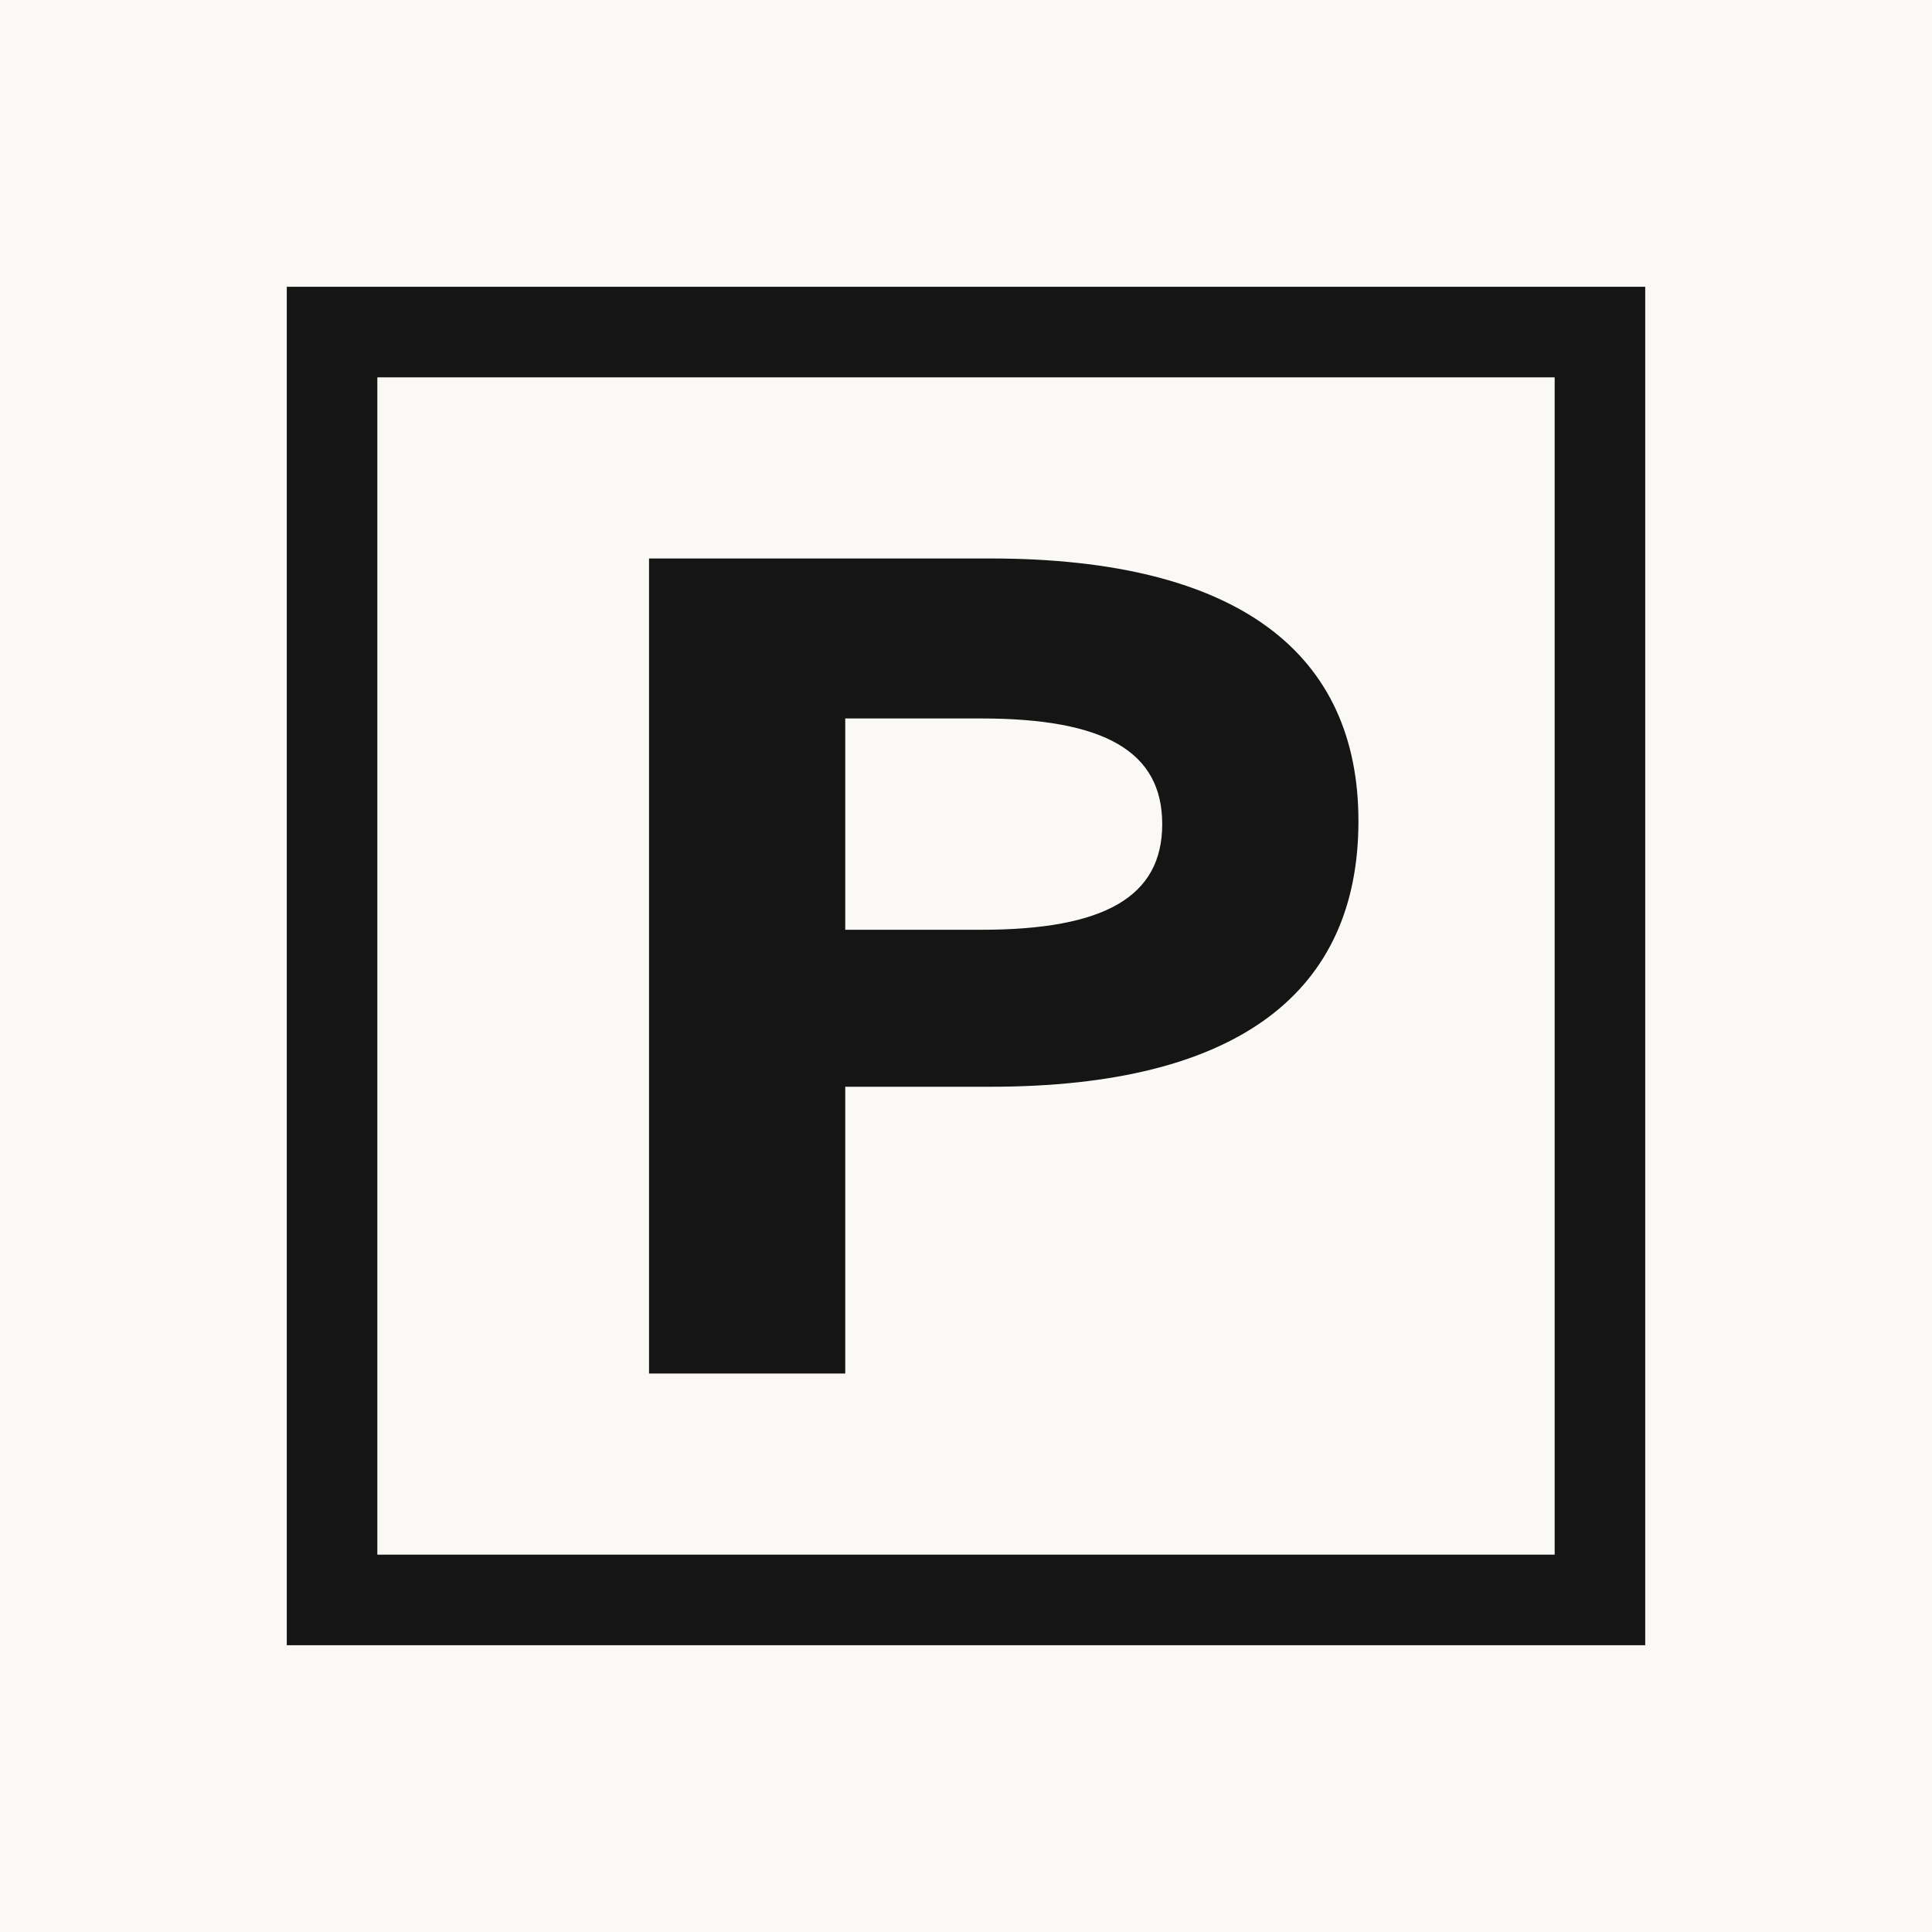
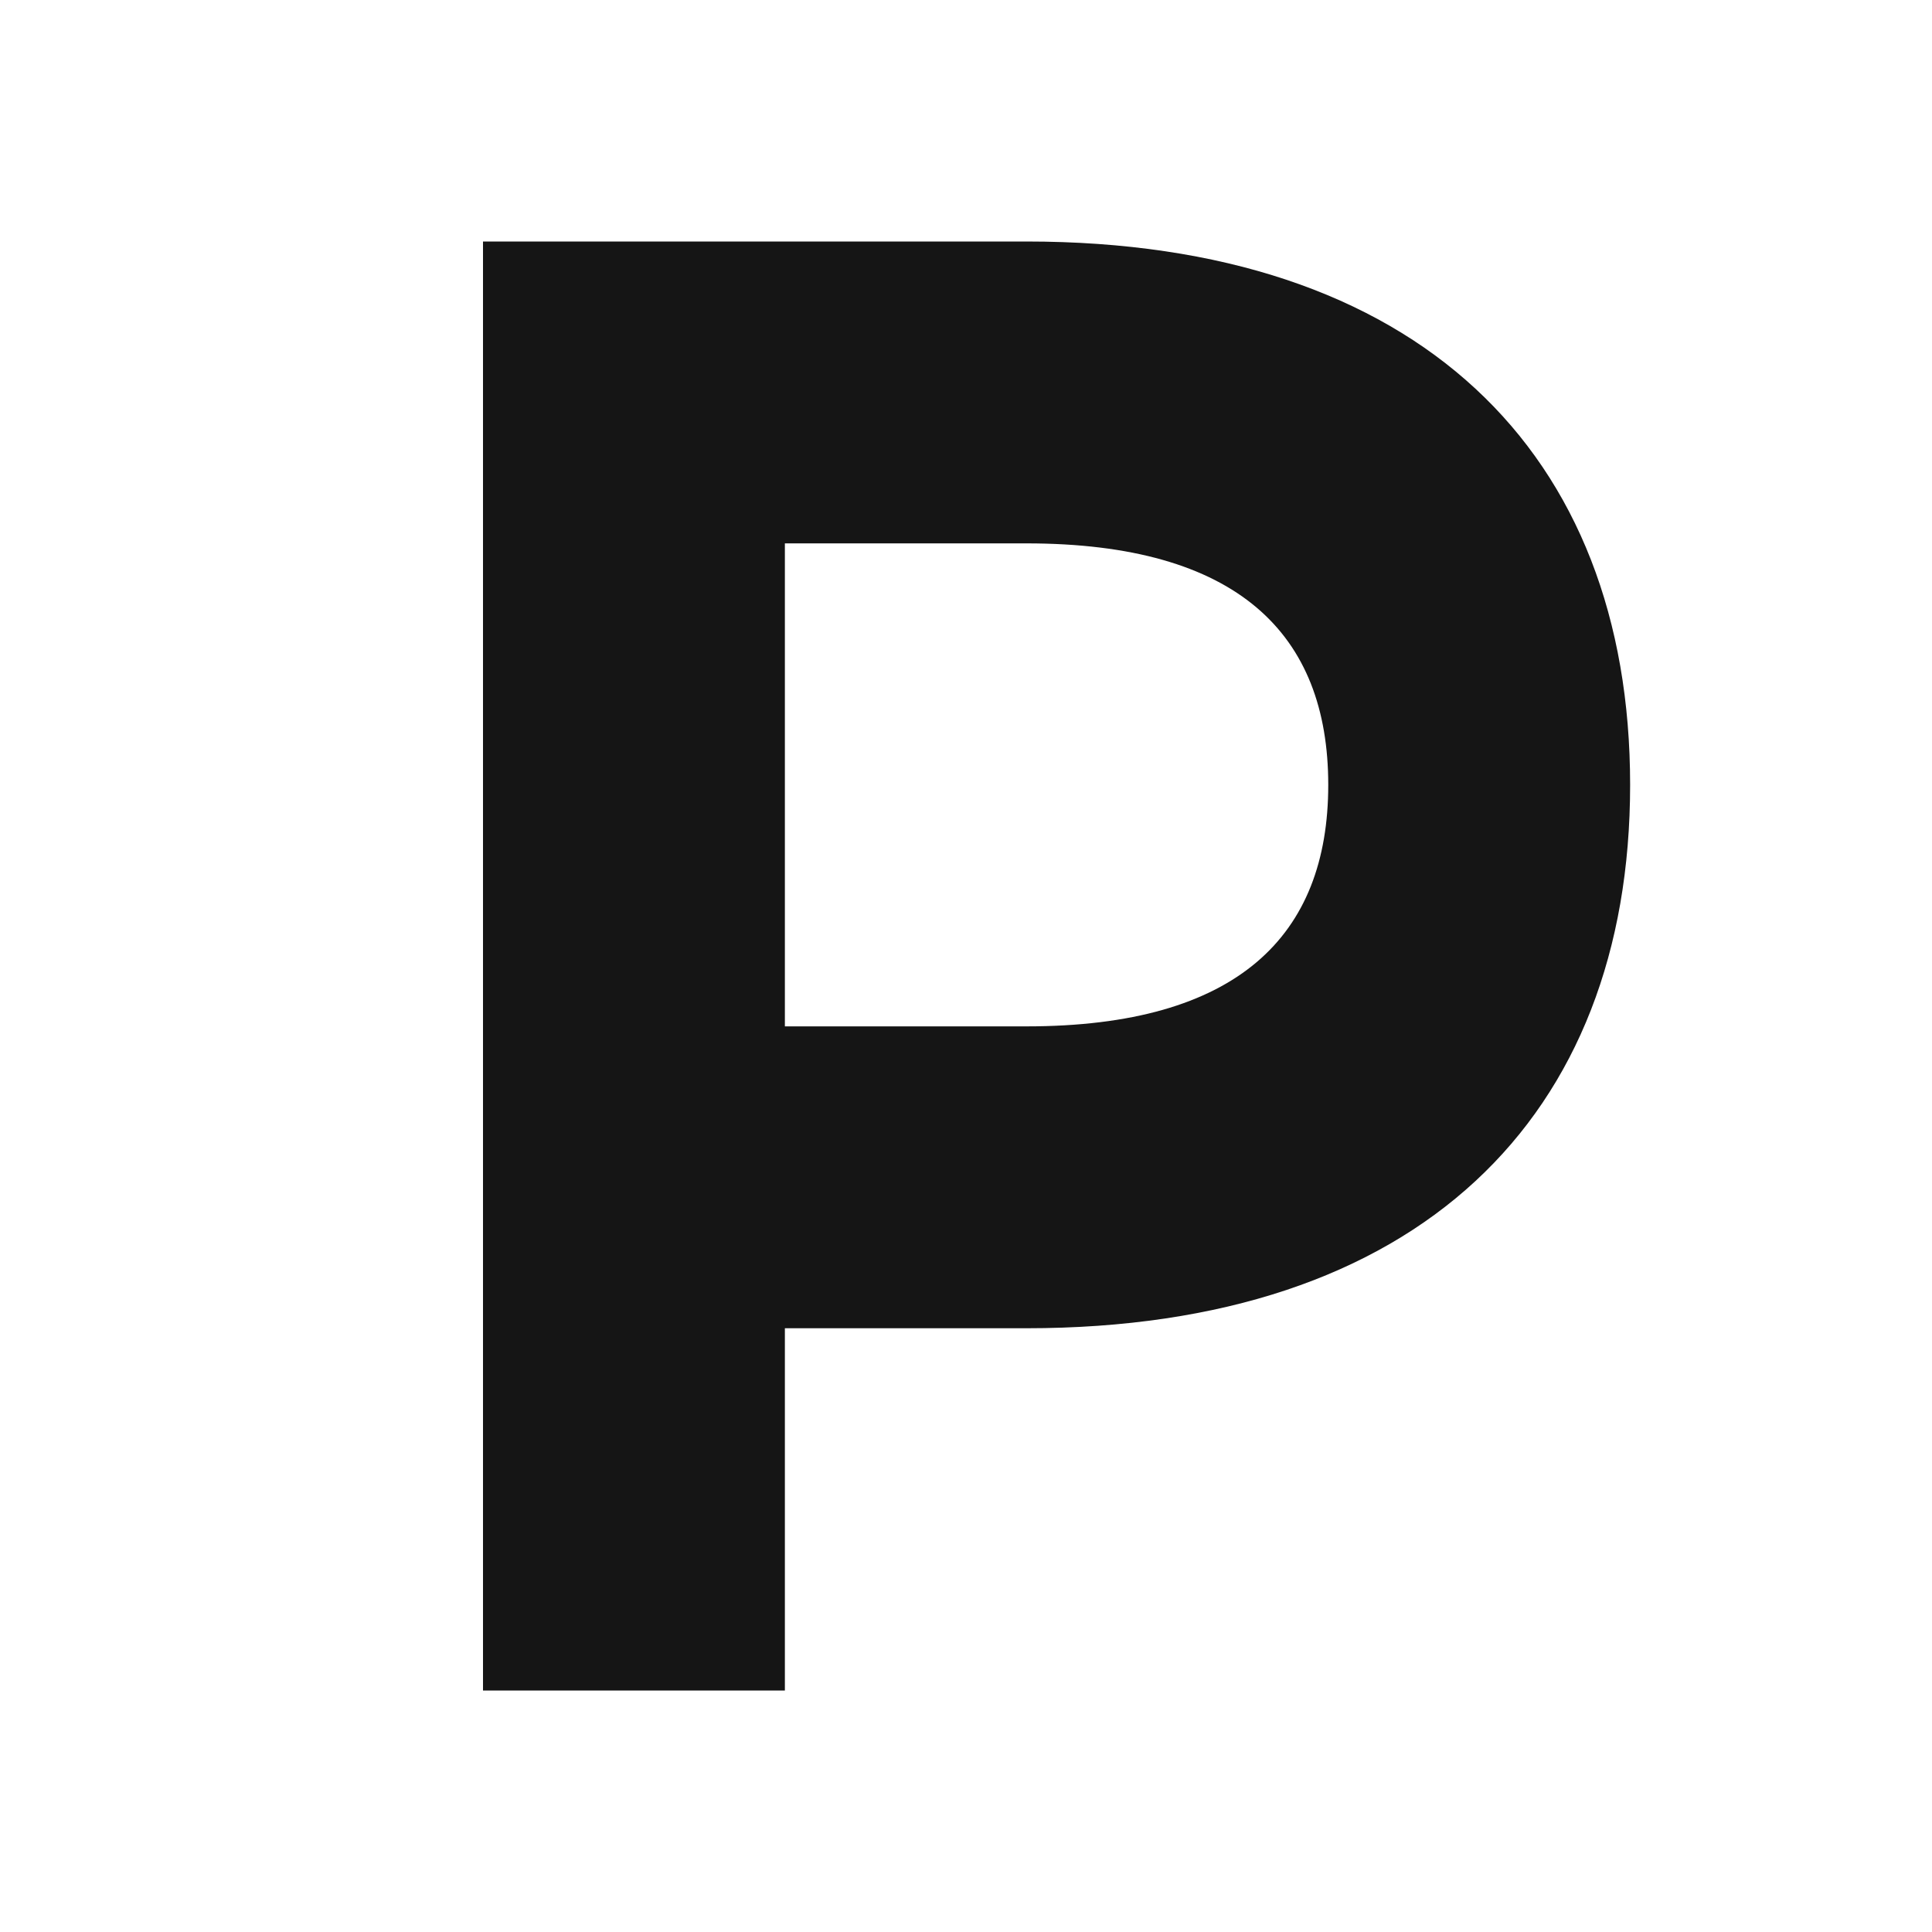
<svg xmlns="http://www.w3.org/2000/svg" viewBox="0 0 64 64" role="img" aria-label="Prince Arnaud Ishimwe — P monogram">
-   <rect width="64" height="64" fill="#FAF9F6" />
-   <rect x="11" y="11" width="42" height="42" fill="none" stroke="#151515" stroke-width="3" />
-   <path fill="#151515" fill-rule="evenodd" d="M21.5 18.5H32.8C41.1 18.5 45 21.7 45 27.2C45 32.8 41.1 36 32.8 36H28V45.5H21.5V18.5ZM28 23.8V30.8H32.5C36.6 30.8 38.5 29.7 38.5 27.3C38.5 24.9 36.6 23.8 32.5 23.8H28Z" />
+   <style>
+     path { fill: #151515; }
+     @media (prefers-color-scheme: dark) {
+       path { fill: #faf9f6; }
+     }
+   </style>
+   <path fill="#151515" fill-rule="evenodd" d="M16 8H34C47 8 54 15 54 26S47 44 34 44H26V56H16V8ZM26 18V34H34C41 34 44 31 44 26S41 18 34 18H26Z" />
</svg>
